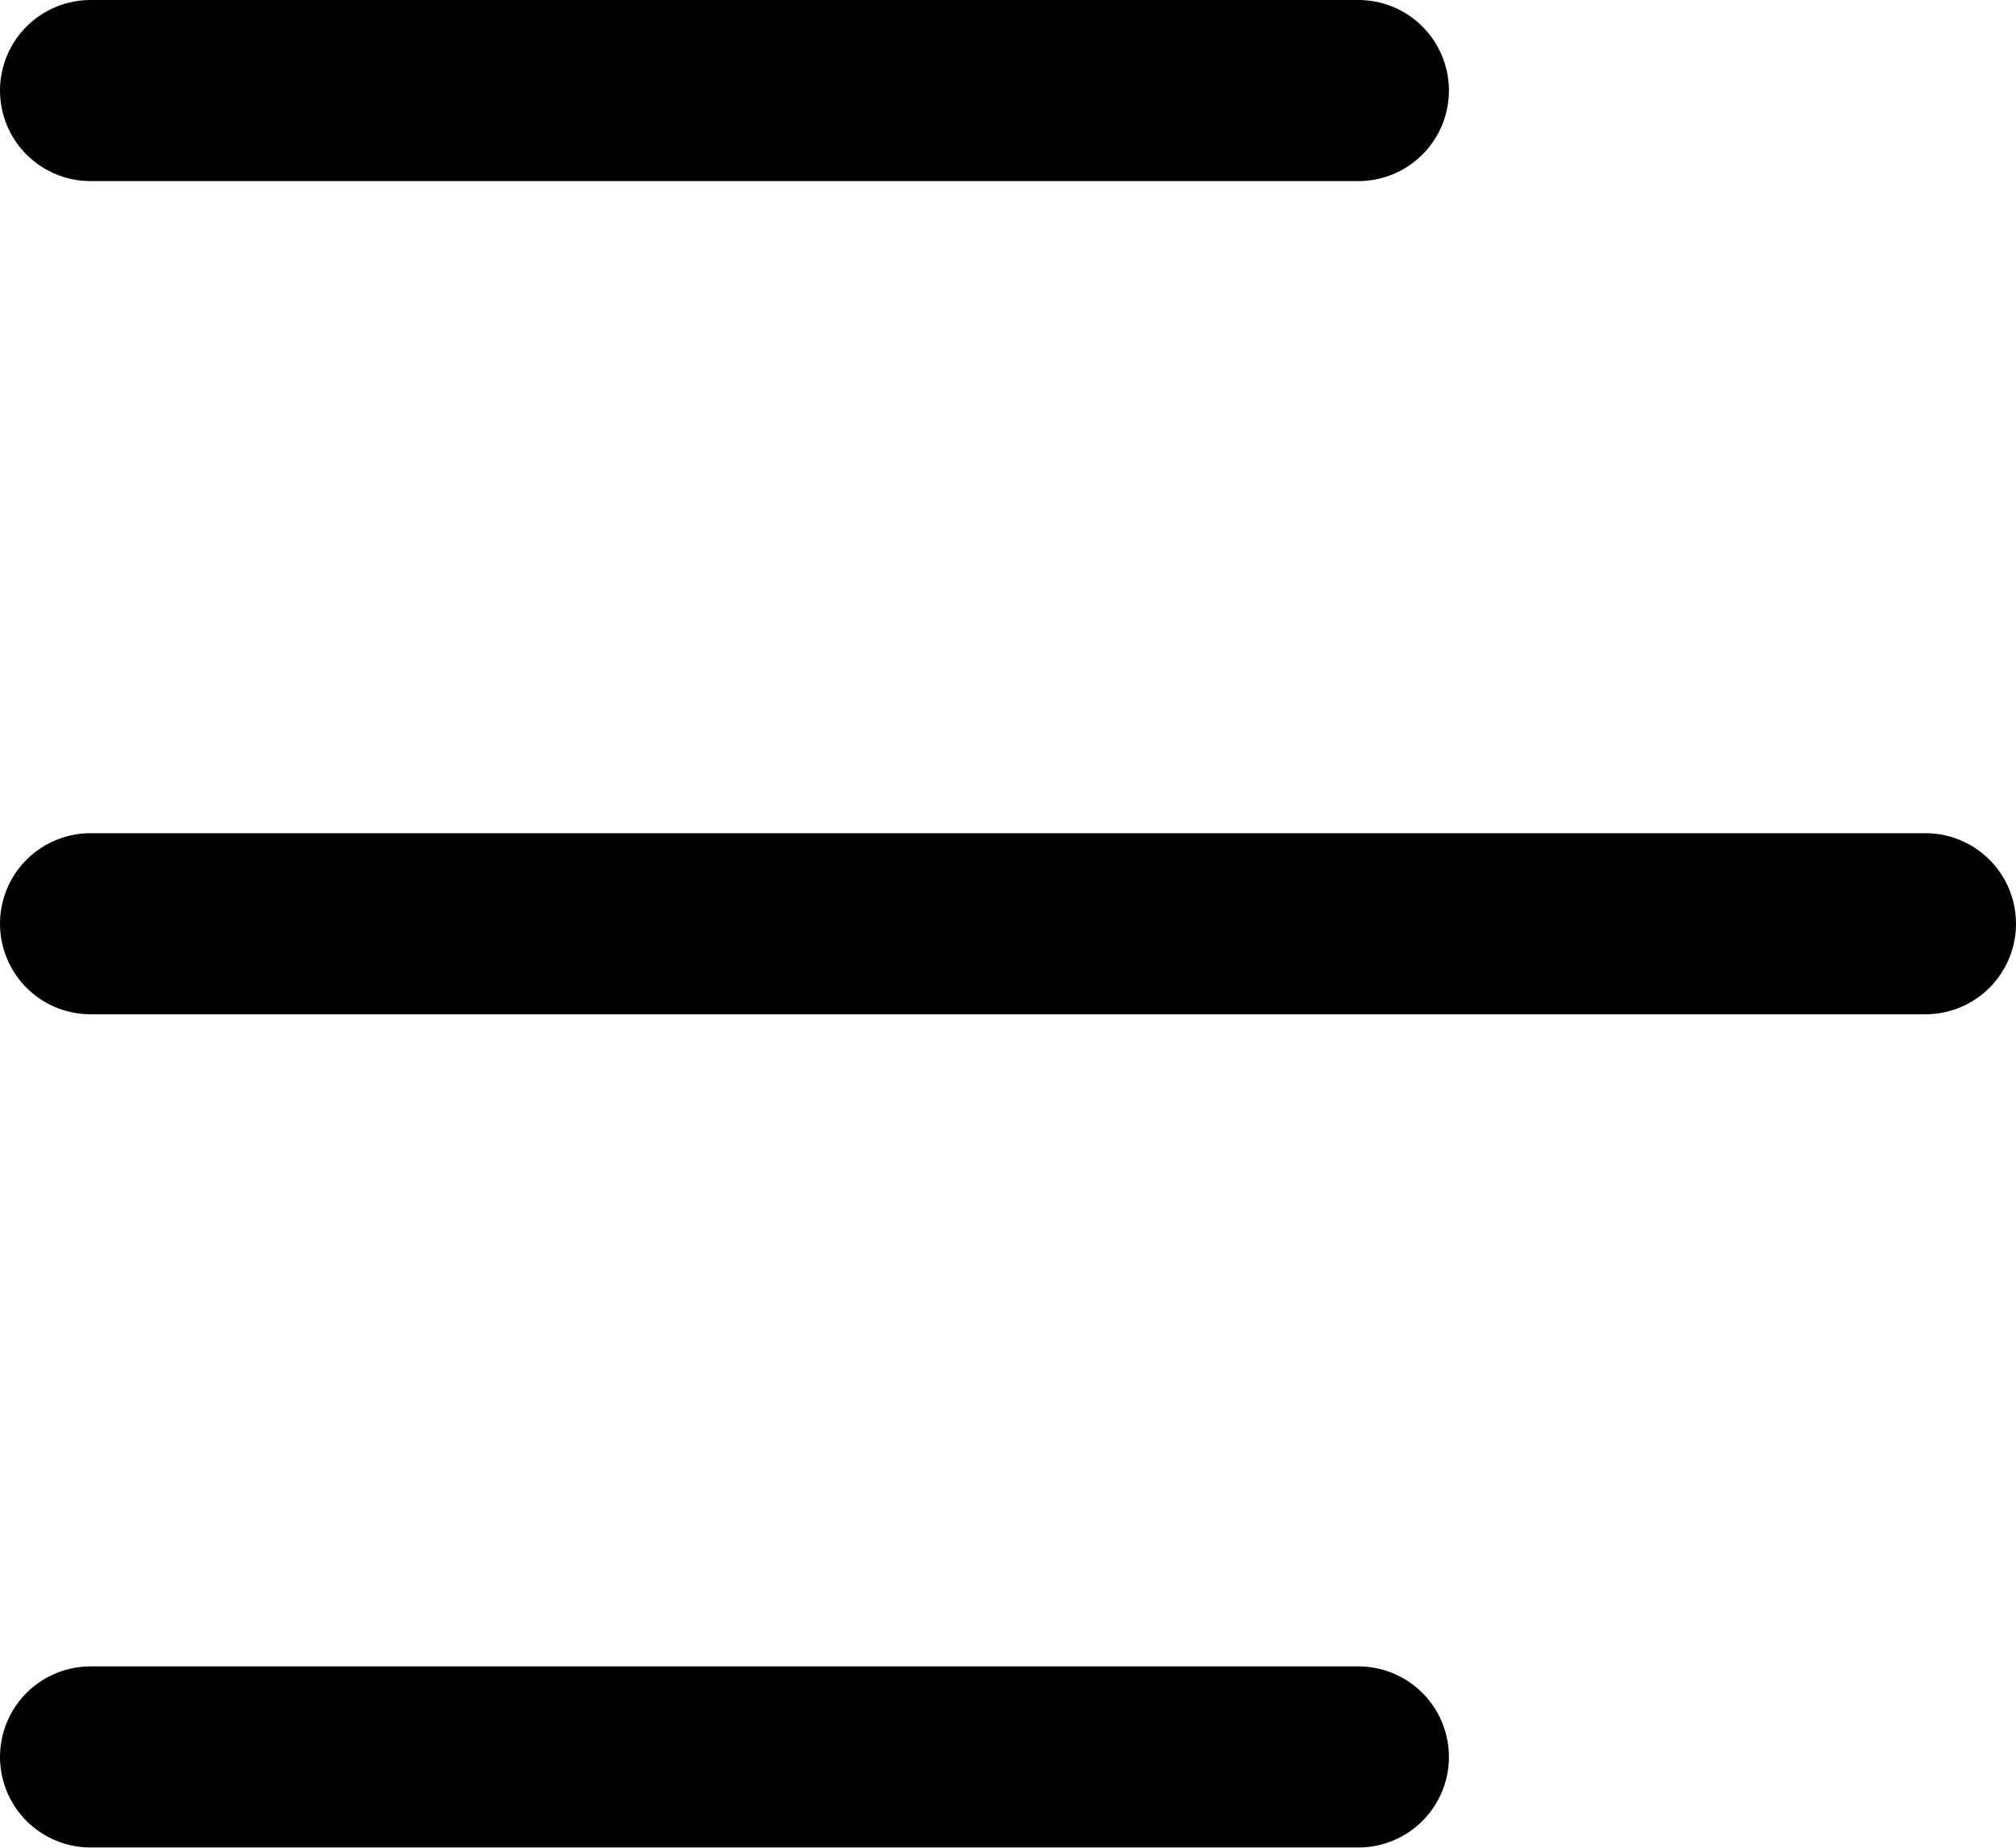
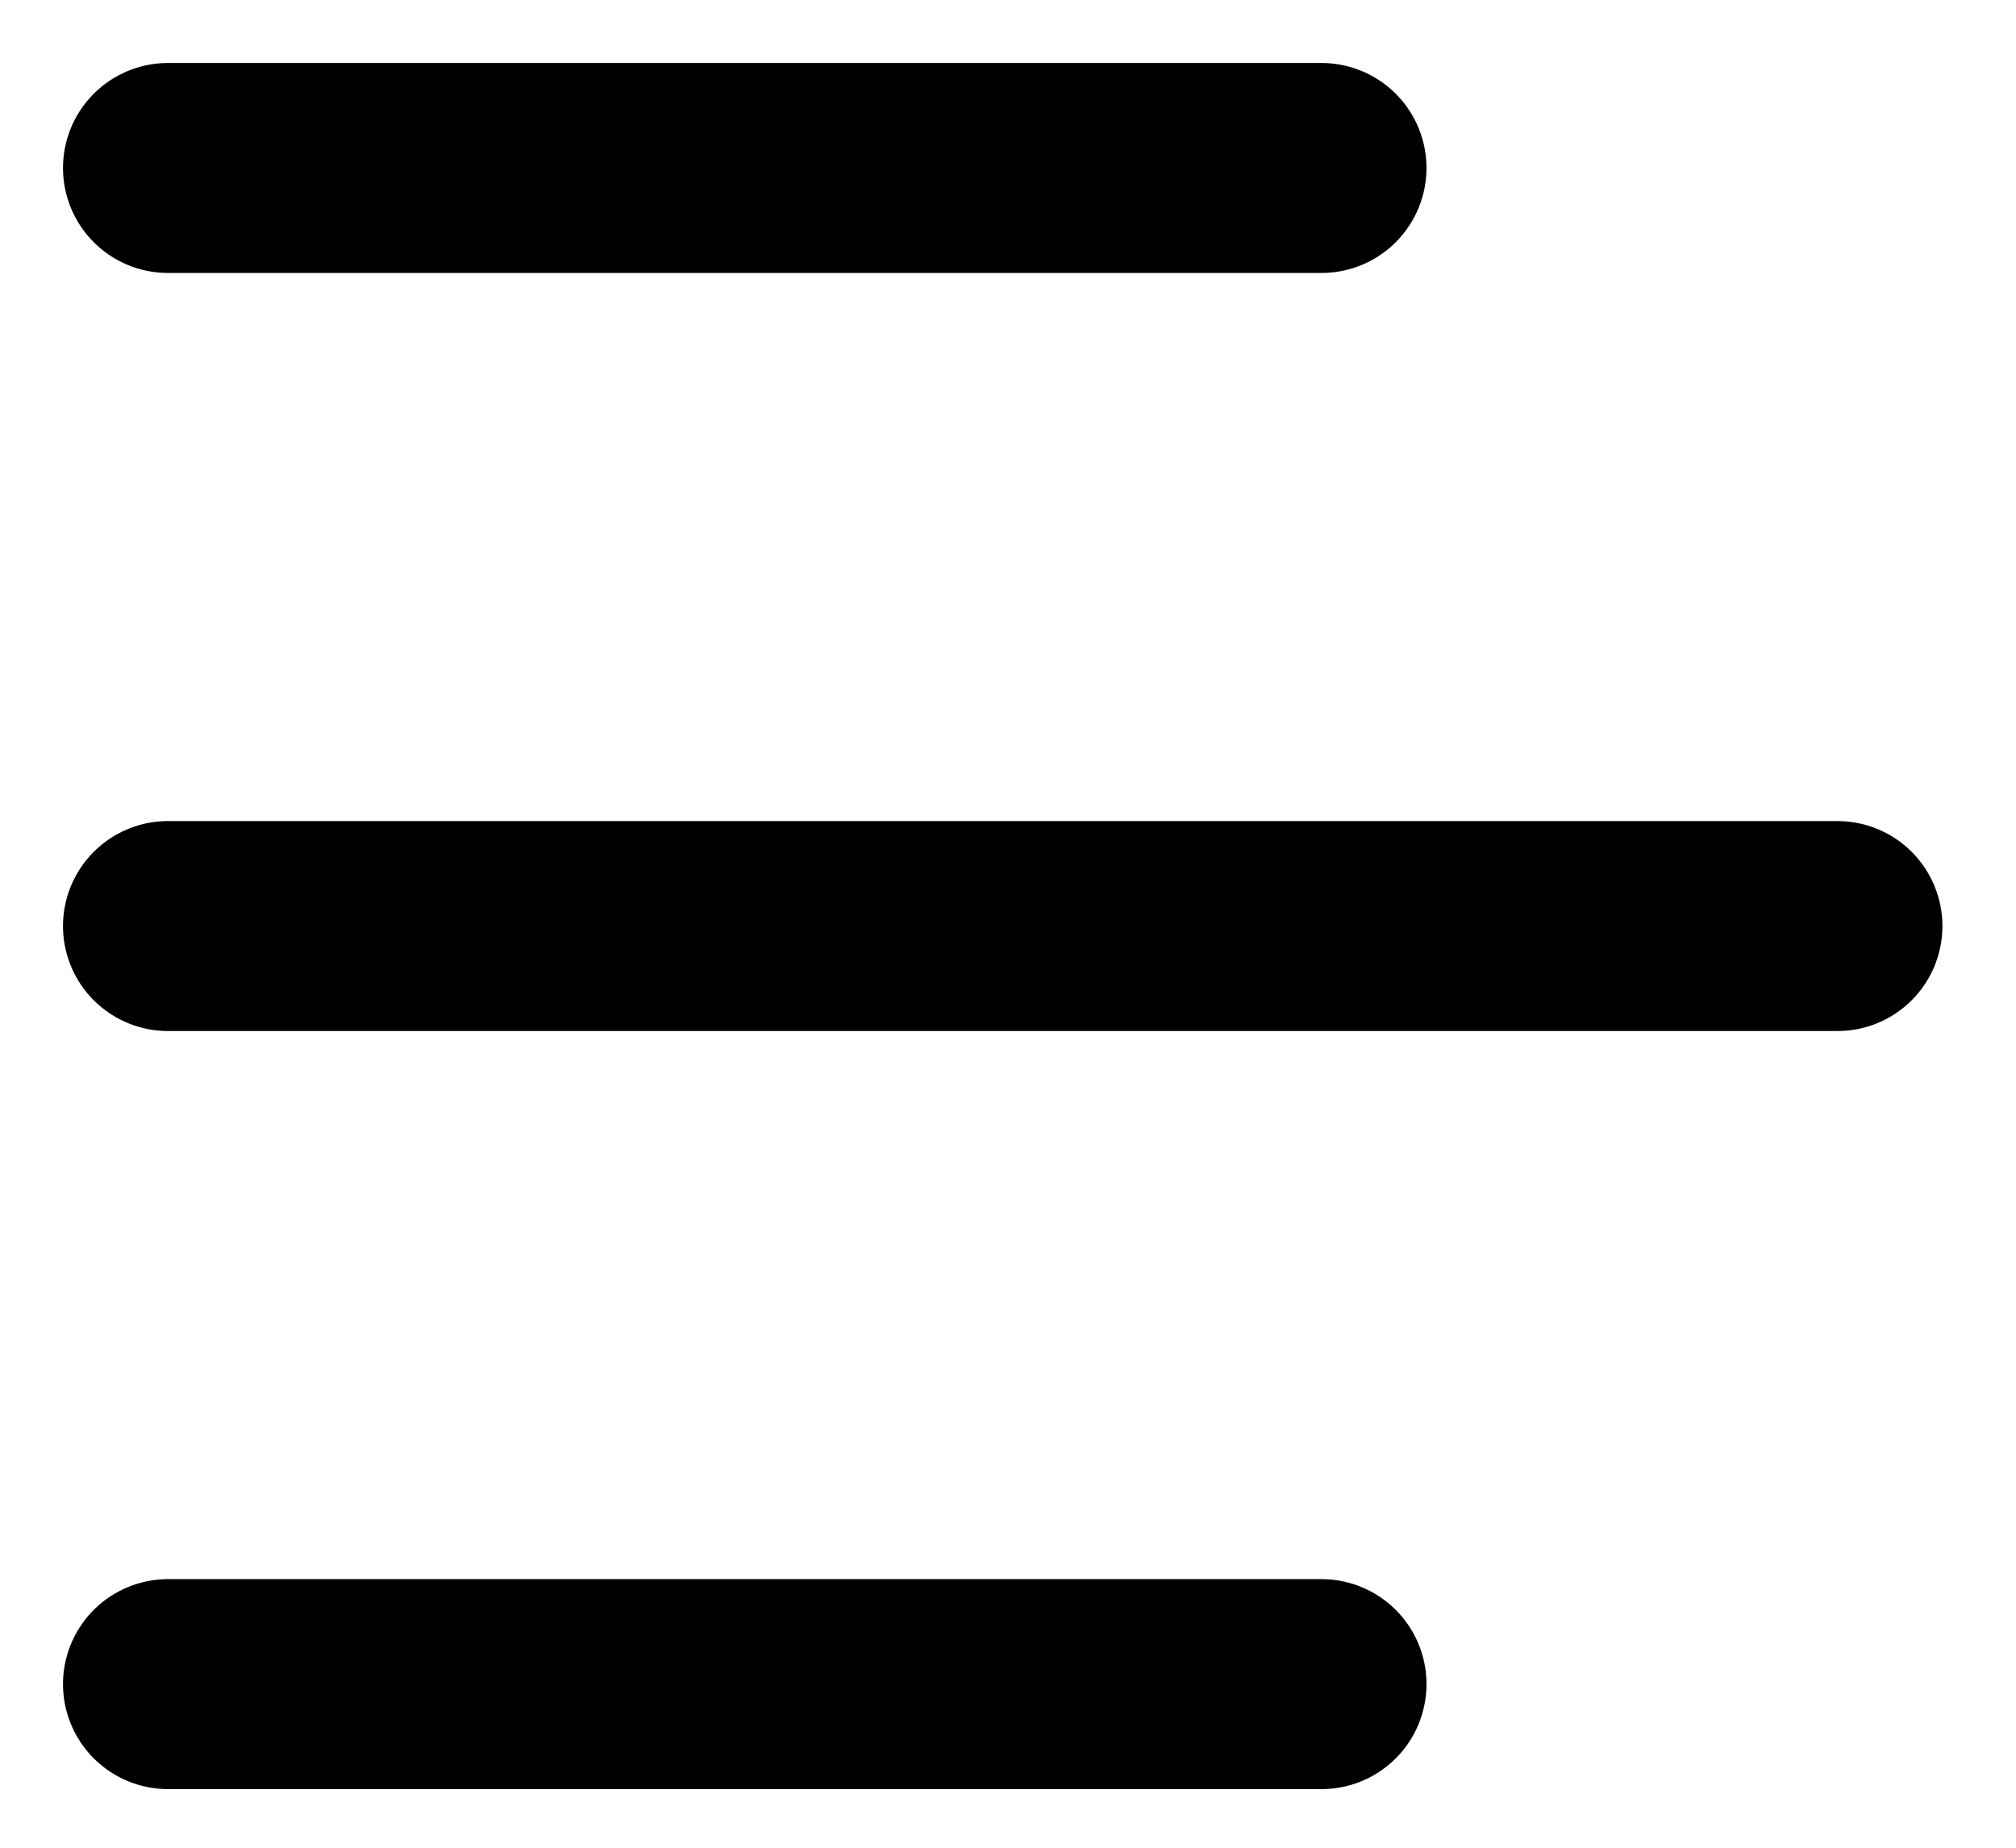
- <svg xmlns="http://www.w3.org/2000/svg" width="11.131" height="10.202" viewBox="0 0 11.131 10.202">
-   <g id="Group_50" data-name="Group 50" transform="translate(0.5 0.5)">
-     <line id="Line_30" data-name="Line 30" x2="7" fill="none" stroke="#000" stroke-linecap="round" stroke-width="1" />
-     <line id="Line_31" data-name="Line 31" x2="10.131" transform="translate(0 4.601)" fill="none" stroke="#000" stroke-linecap="round" stroke-width="1" />
-     <line id="Line_32" data-name="Line 32" x2="7" transform="translate(0 9.202)" fill="none" stroke="#000" stroke-linecap="round" stroke-width="1" />
-   </g>
+ <svg xmlns="http://www.w3.org/2000/svg" width="24" height="22" viewBox="0 0 24 22" fill="none">
+   <path d="M2 2H15.732" stroke="black" stroke-width="2.5" stroke-linecap="round" />
+   <path d="M2 11.026H21.874" stroke="black" stroke-width="2.5" stroke-linecap="round" />
+   <path d="M2 20.052H15.732" stroke="black" stroke-width="2.5" stroke-linecap="round" />
</svg>
